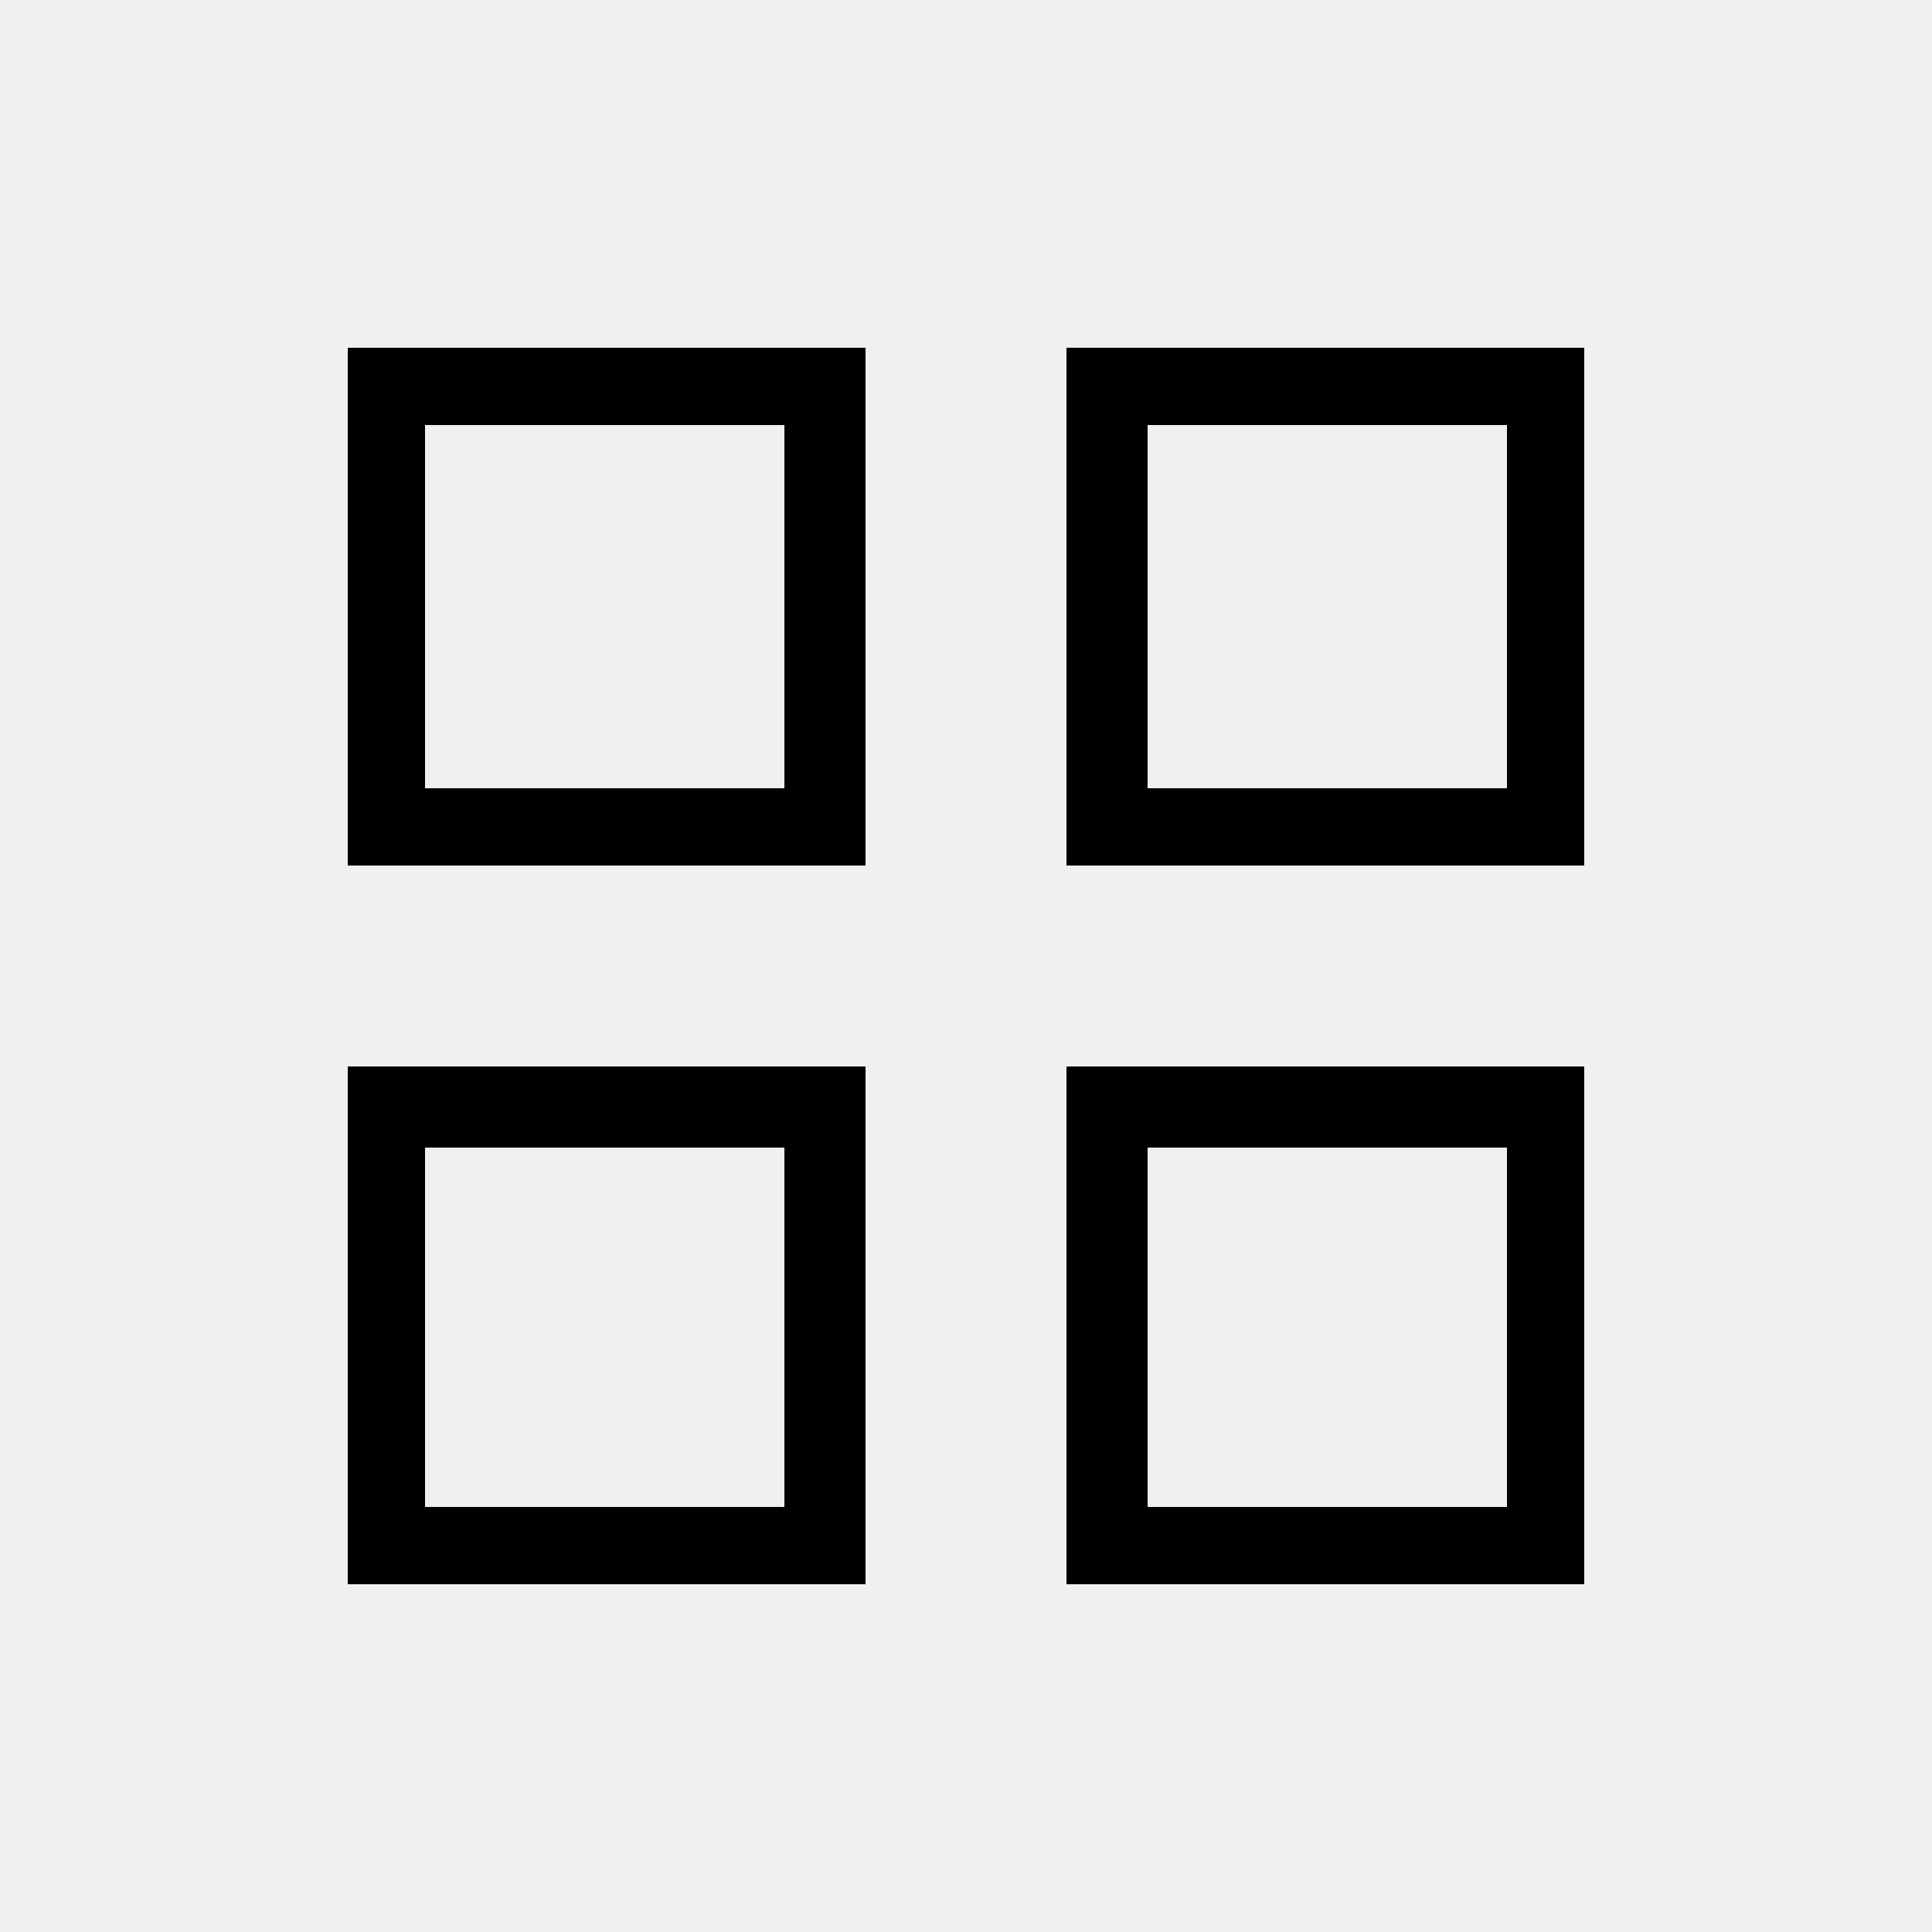
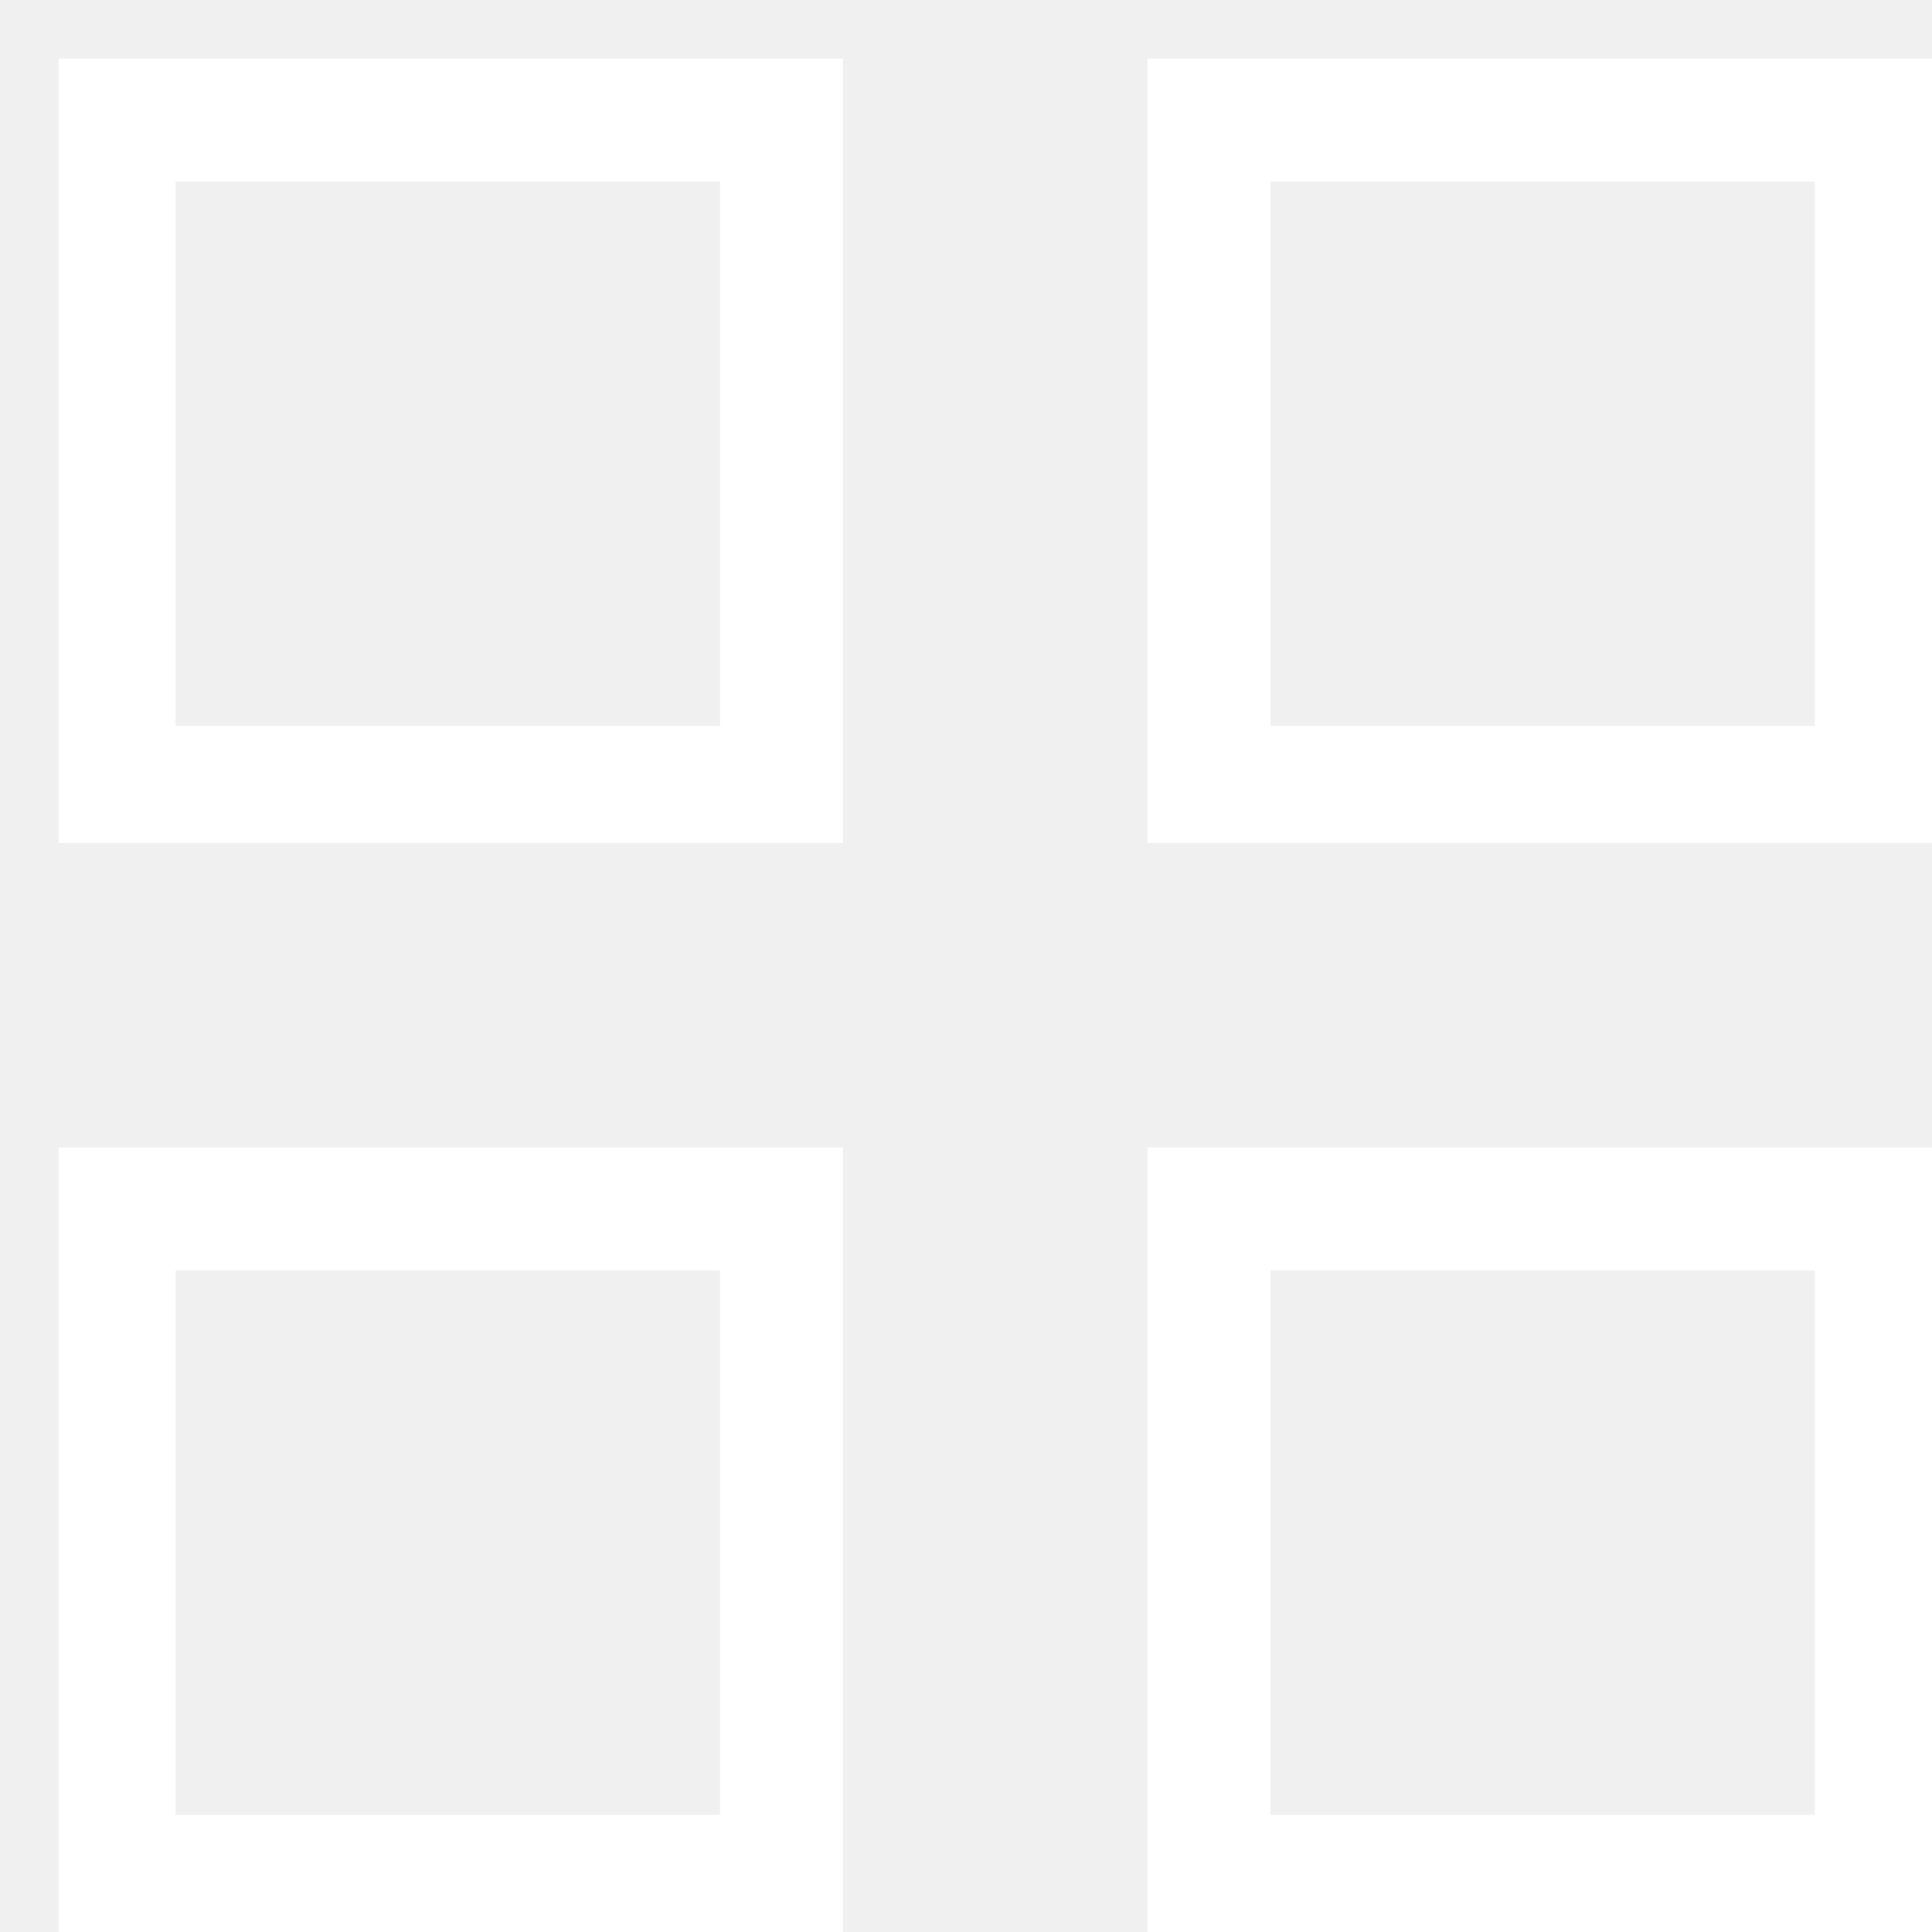
- <svg xmlns="http://www.w3.org/2000/svg" version="1.1" id="Layer_1" x="0px" y="0px" viewBox="0 0 50 50" enable-background="new 0 0 50 50" xml:space="preserve" width="46px" height="46px">
+ <svg xmlns="http://www.w3.org/2000/svg" version="1.1" id="Layer_1" x="0px" y="0px" viewBox="0 0 33 33" enable-background="new 0 0 33 33" xml:space="preserve">
  <g>
-     <path fill="#010101" d="M22.4,22.4H9V9h13.4V22.4z M11,20.4h9.3V11H11V20.4z" />
-     <path fill="#010101" d="M41,22.4H27.6V9H41V22.4z M29.6,20.4H39V11h-9.3V20.4z" />
-     <path fill="#010101" d="M22.4,41H9V27.6h13.4V41z M11,39h9.3v-9.3H11V39z" />
-     <path fill="#010101" d="M41,41H27.6V27.6H41V41z M29.6,39H39v-9.3h-9.3V39z" />
+     <path fill="#FFFFFF" d="M14.4,14.4H1V1h13.4V14.4z M3,12.4h9.3V3.1H3V12.4z" />
+     <path fill="#FFFFFF" d="M33,14.4H19.6V1H33V14.4z M21.6,12.4H31V3.1h-9.3V12.4z" />
+     <path fill="#FFFFFF" d="M14.4,33H1V19.6h13.4V33z M3,31h9.3v-9.3H3V31z" />
+     <path fill="#FFFFFF" d="M33,33H19.6V19.6H33V33z M21.6,31H31v-9.3h-9.3V31z" />
  </g>
</svg>
